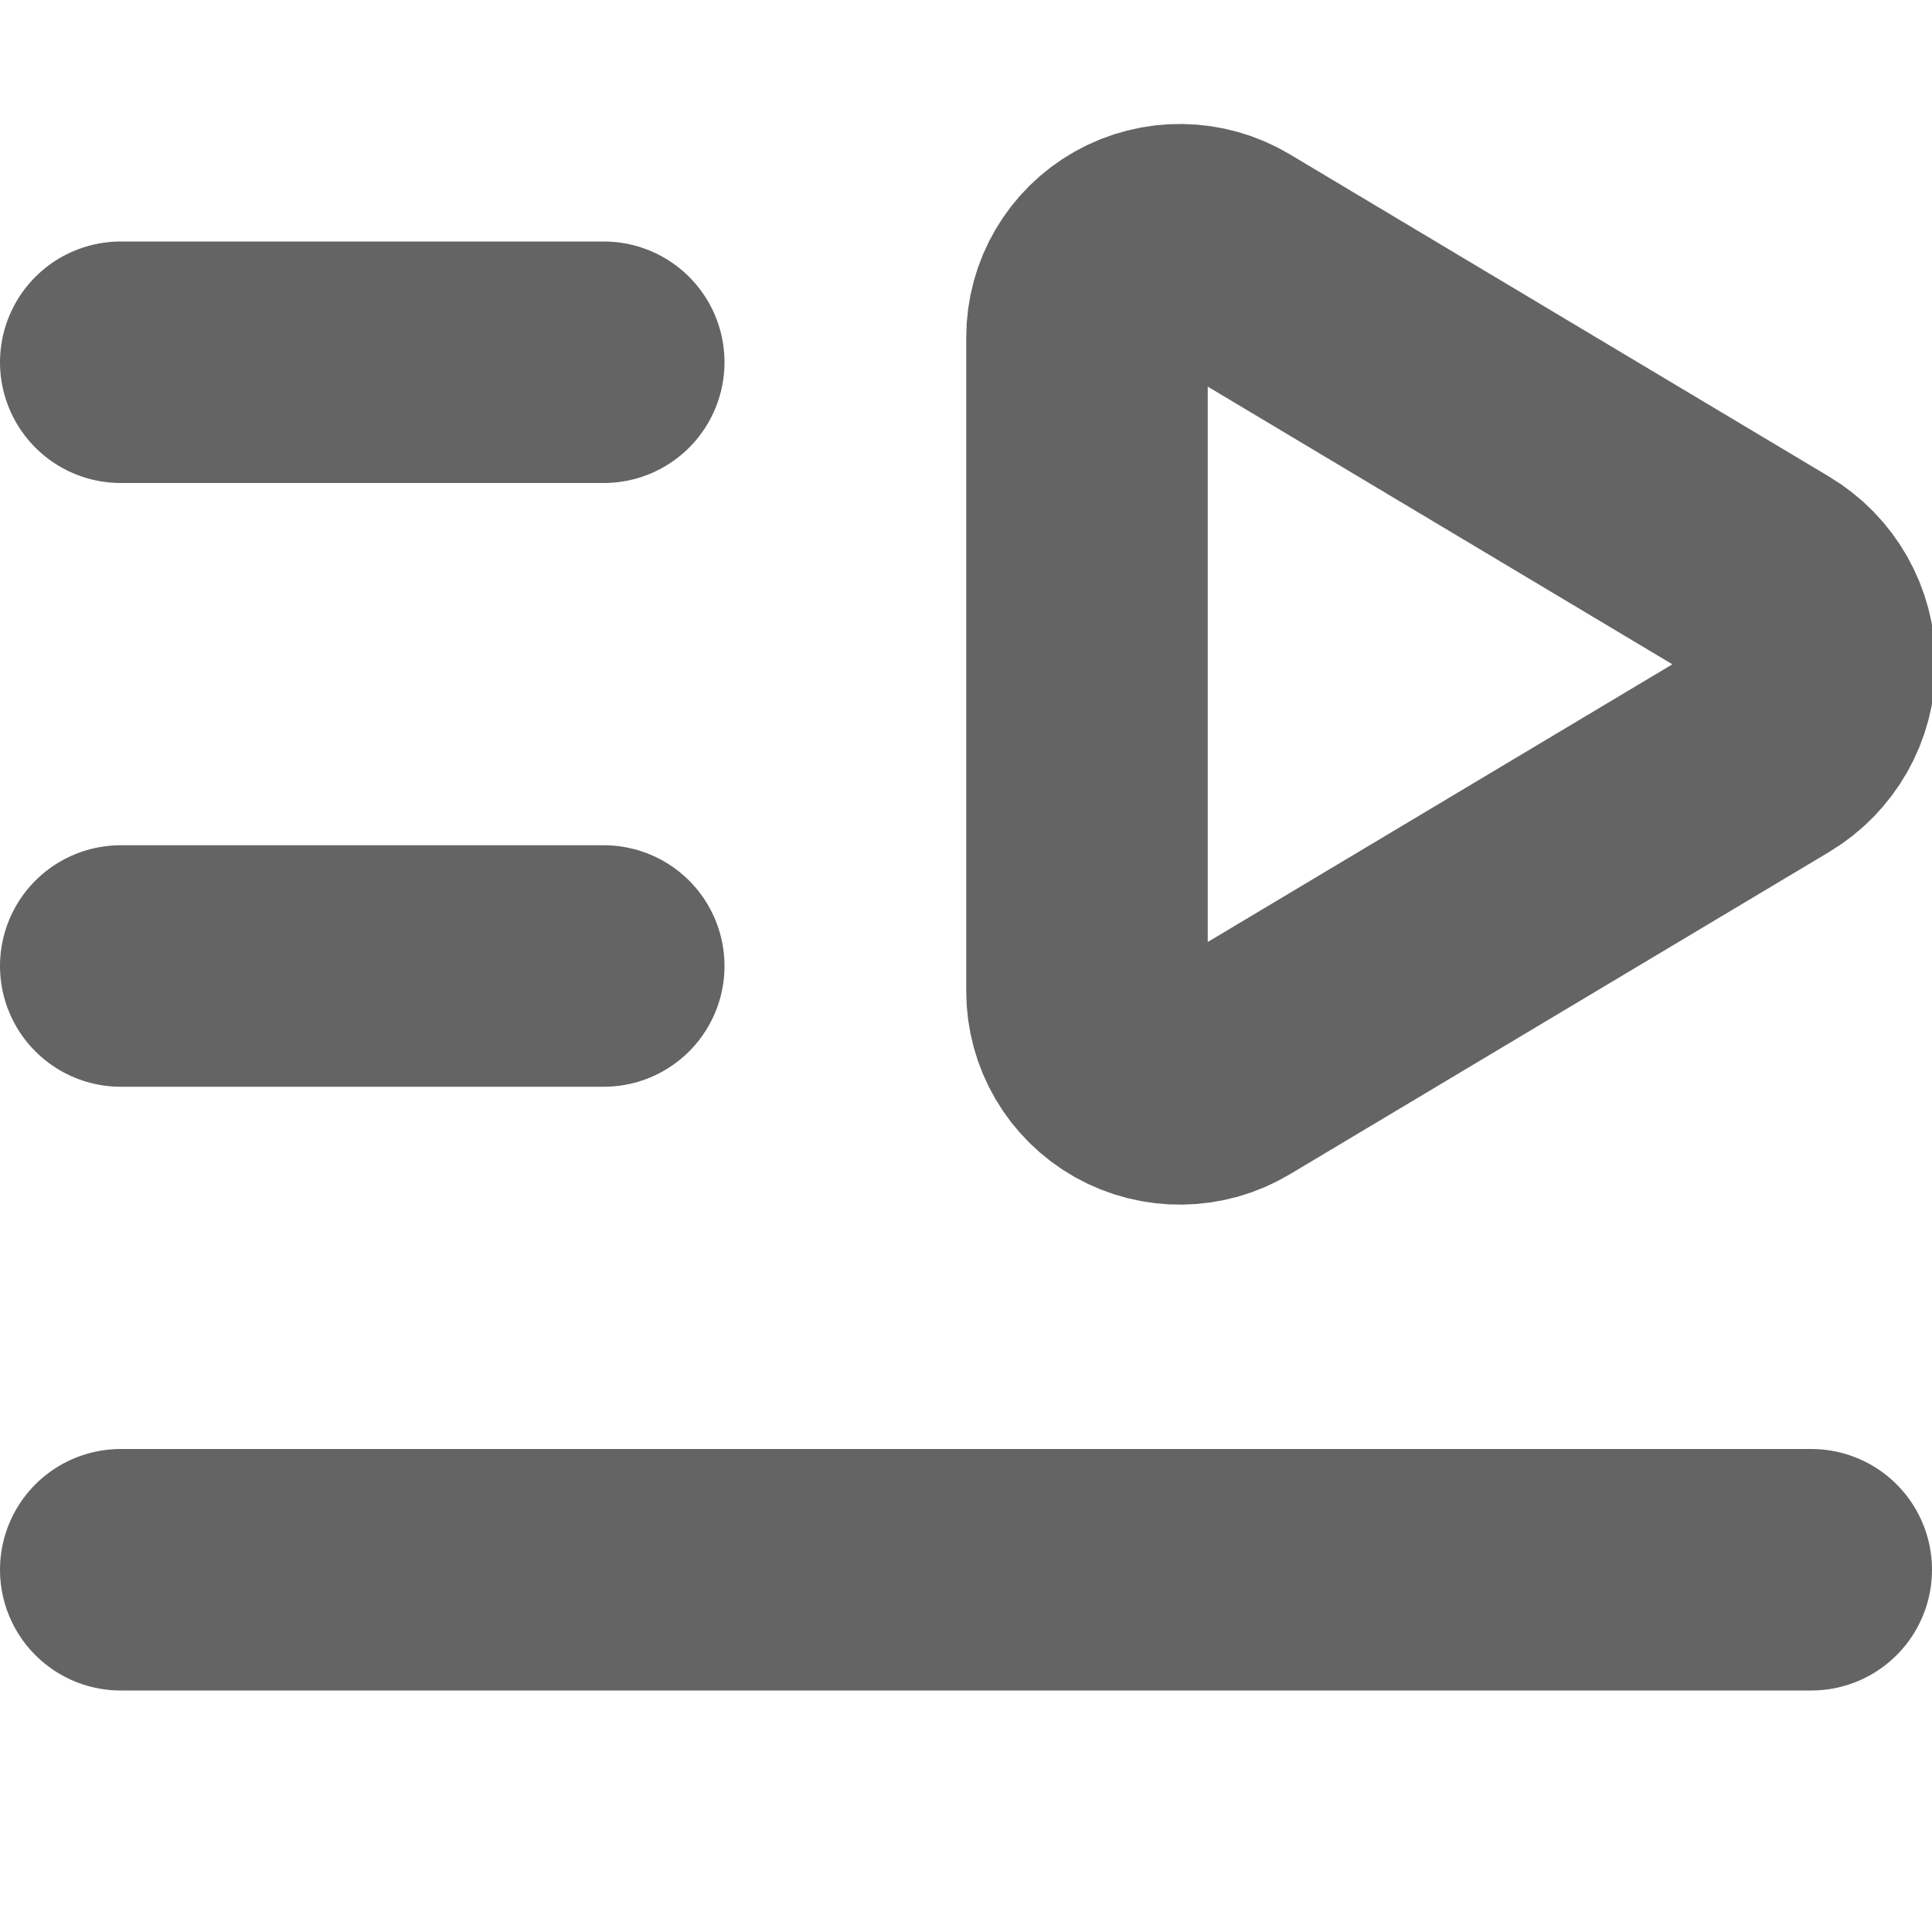
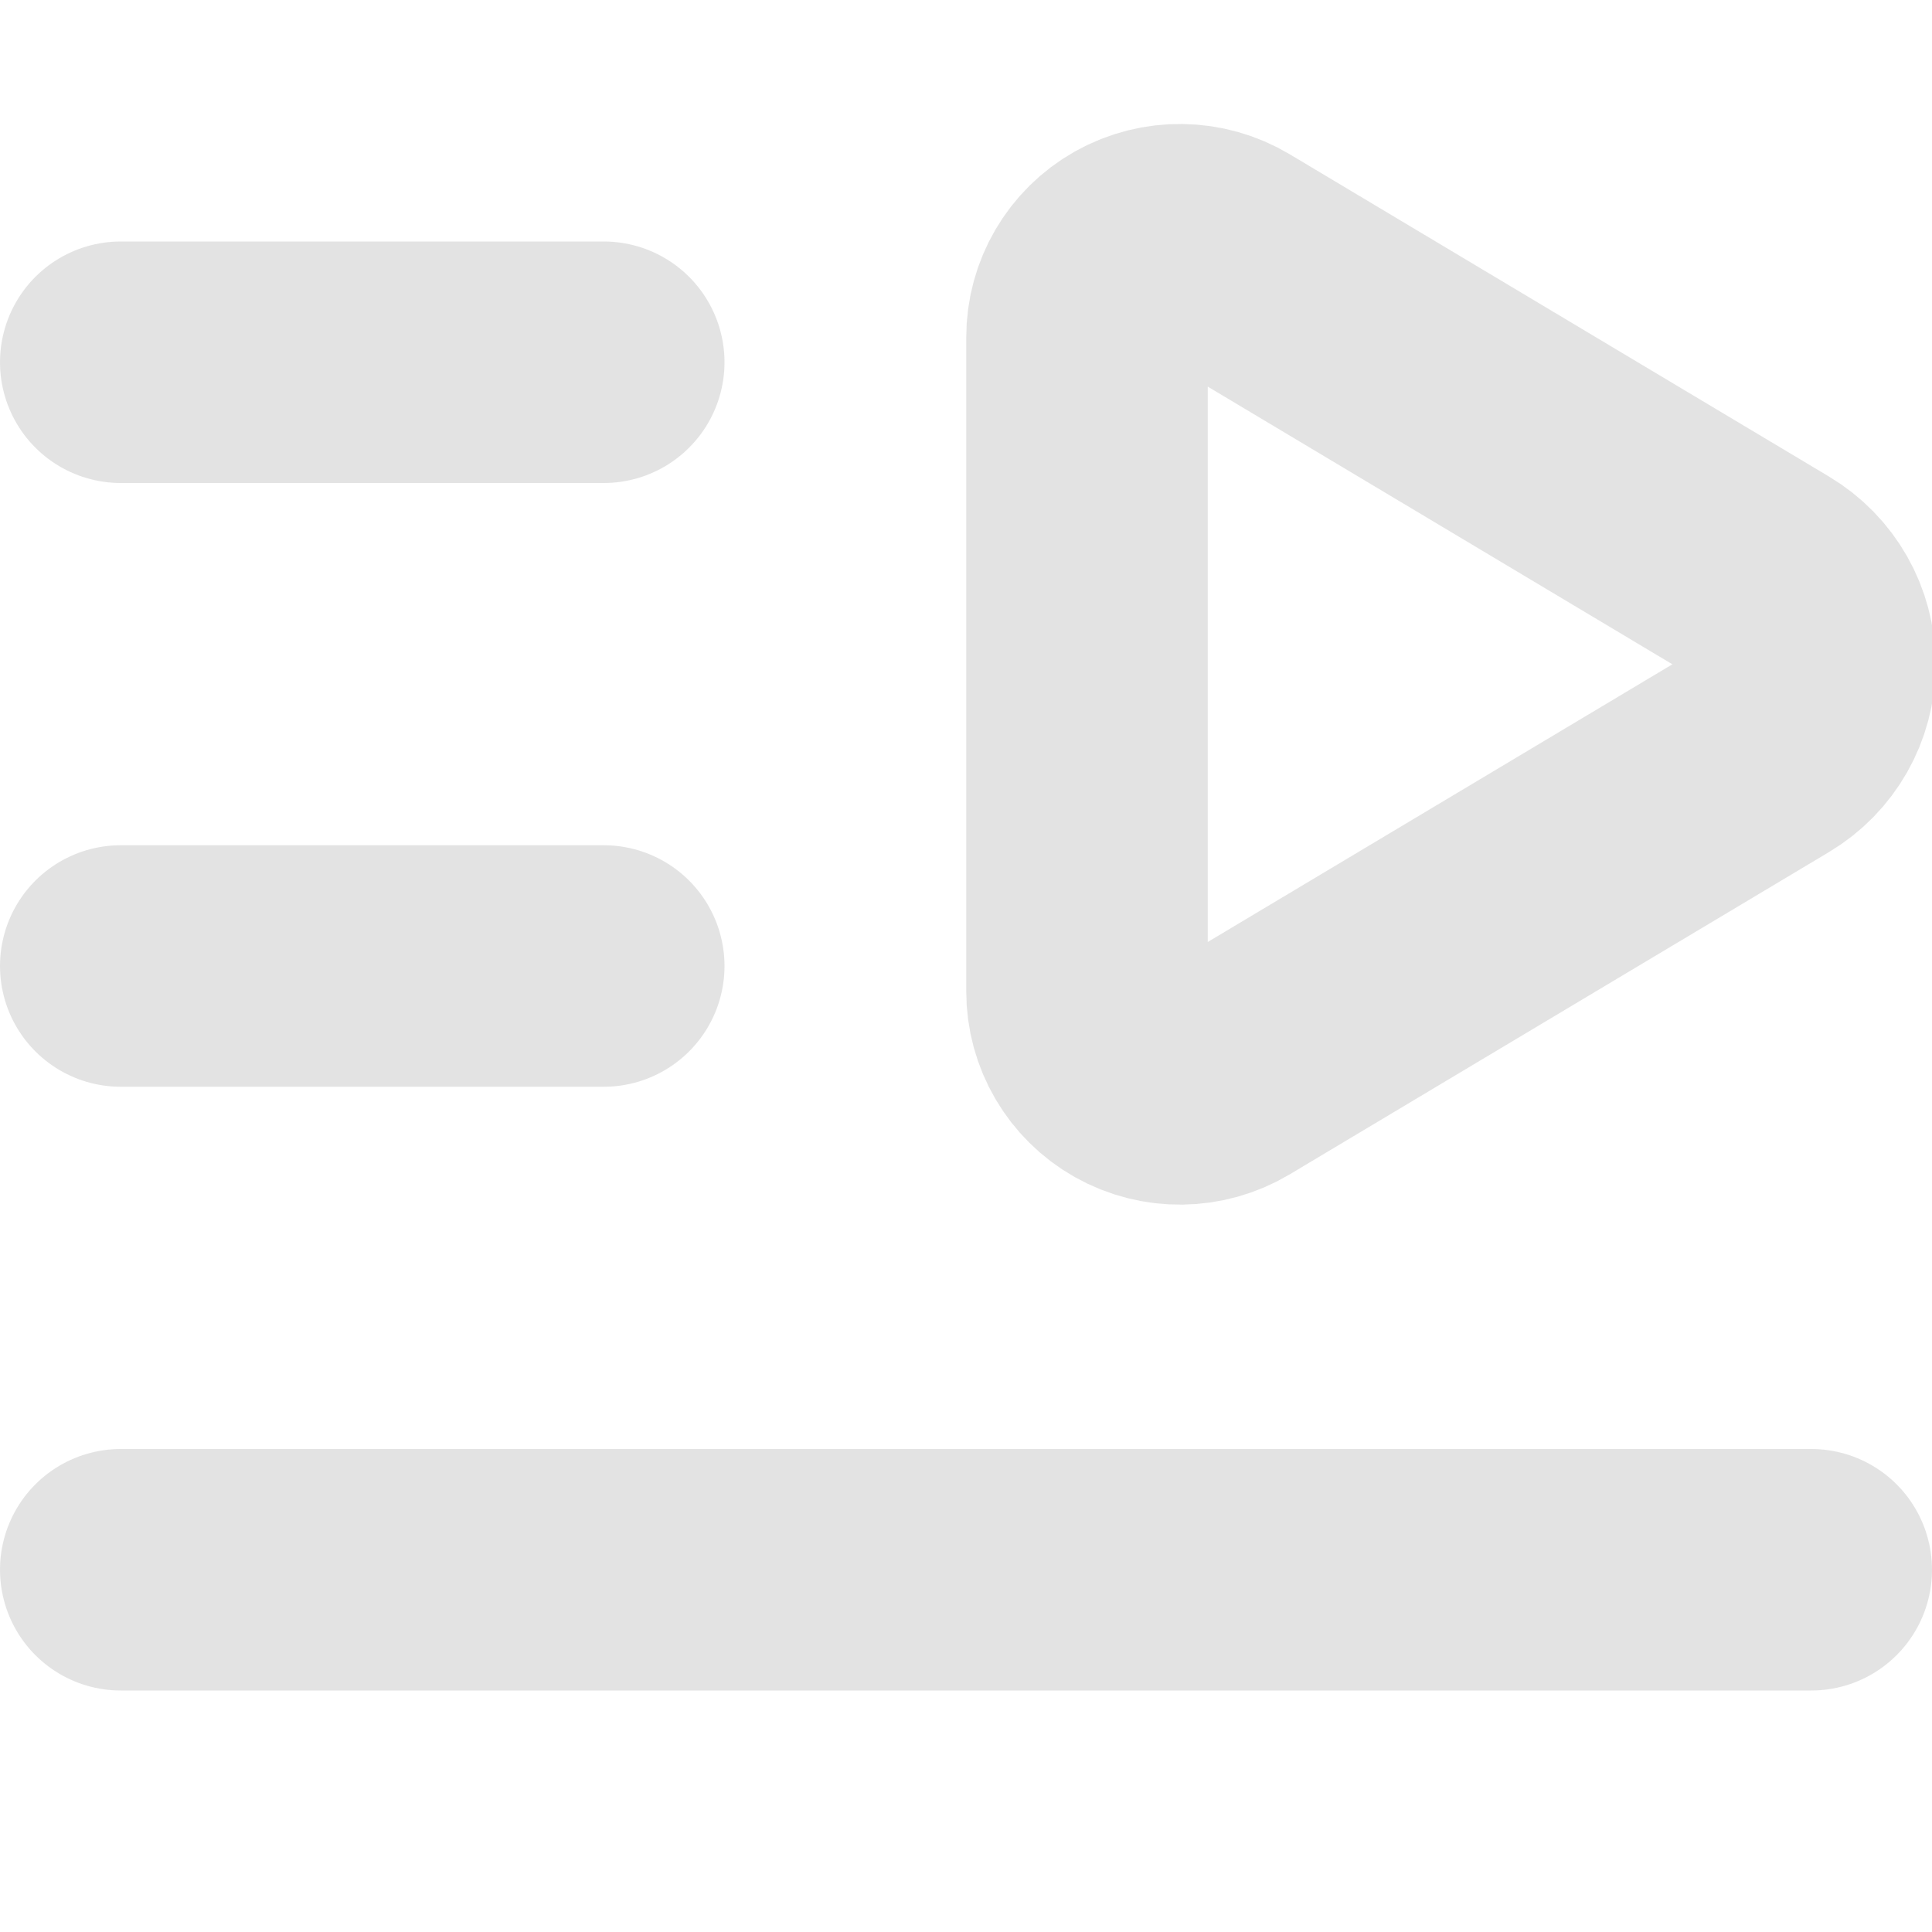
<svg xmlns="http://www.w3.org/2000/svg" xmlns:ns1="https://www.gtk.org/grappa" ns1:rendering="symbolic" width="16" height="16" ns1:version="1" ns1:state="0" ns1:state-names="outline empty">
  <defs id="defs1" fill="url(&quot;#gpa:foreground&quot;) rgb(0,0,0)" stroke="none" class="foreground foreground-fill" ns1:states="none" ns1:animation-repeat="0" ns1:animation-segment="0" ns1:fill="foreground">
    </defs>
-   <path id="playlist" fill="none" stroke="url(&quot;#gpa:foreground&quot;) rgb(100,100,100)" stroke-opacity="1" stroke-width="2" stroke-linecap="round" stroke-linejoin="round" stroke-miterlimit="4" d="M 1 13 L 15 13 M 1 8 L 5 8 M 5 3 L 1 3 M 9.002 2.793 L 9.002 8.21 C 9.002 8.486, 9.151 8.741, 9.392 8.877 C 9.634 9.013, 9.93 9.009, 10.168 8.867 L 14.634 6.198 C 14.88 6.051, 15.03 5.787, 15.03 5.502 C 15.03 5.216, 14.88 4.952, 14.634 4.805 L 10.168 2.136 C 9.93 1.994, 9.634 1.99, 9.392 2.126 C 9.151 2.262, 9.002 2.517, 9.002 2.793 Z" class="transparent-fill foreground-stroke" ns1:stroke="foreground" ns1:fill="none" ns1:states="outline" ns1:stroke-minwidth="25%" ns1:stroke-maxwidth="150%">
+   <path id="playlist" fill="none" stroke="url(&quot;#gpa:foreground&quot;) rgba(200, 200, 200, 0.5)" stroke-opacity="1" stroke-width="2" stroke-linecap="round" stroke-linejoin="round" stroke-miterlimit="4" d="M 1 13 L 15 13 M 1 8 L 5 8 M 5 3 L 1 3 M 9.002 2.793 L 9.002 8.21 C 9.002 8.486, 9.151 8.741, 9.392 8.877 C 9.634 9.013, 9.93 9.009, 10.168 8.867 L 14.634 6.198 C 14.88 6.051, 15.03 5.787, 15.03 5.502 C 15.03 5.216, 14.88 4.952, 14.634 4.805 L 10.168 2.136 C 9.93 1.994, 9.634 1.99, 9.392 2.126 C 9.151 2.262, 9.002 2.517, 9.002 2.793 Z" class="transparent-fill foreground-stroke" ns1:stroke="foreground" ns1:fill="none" ns1:states="outline" ns1:stroke-minwidth="25%" ns1:stroke-maxwidth="150%">
    </path>
</svg>
